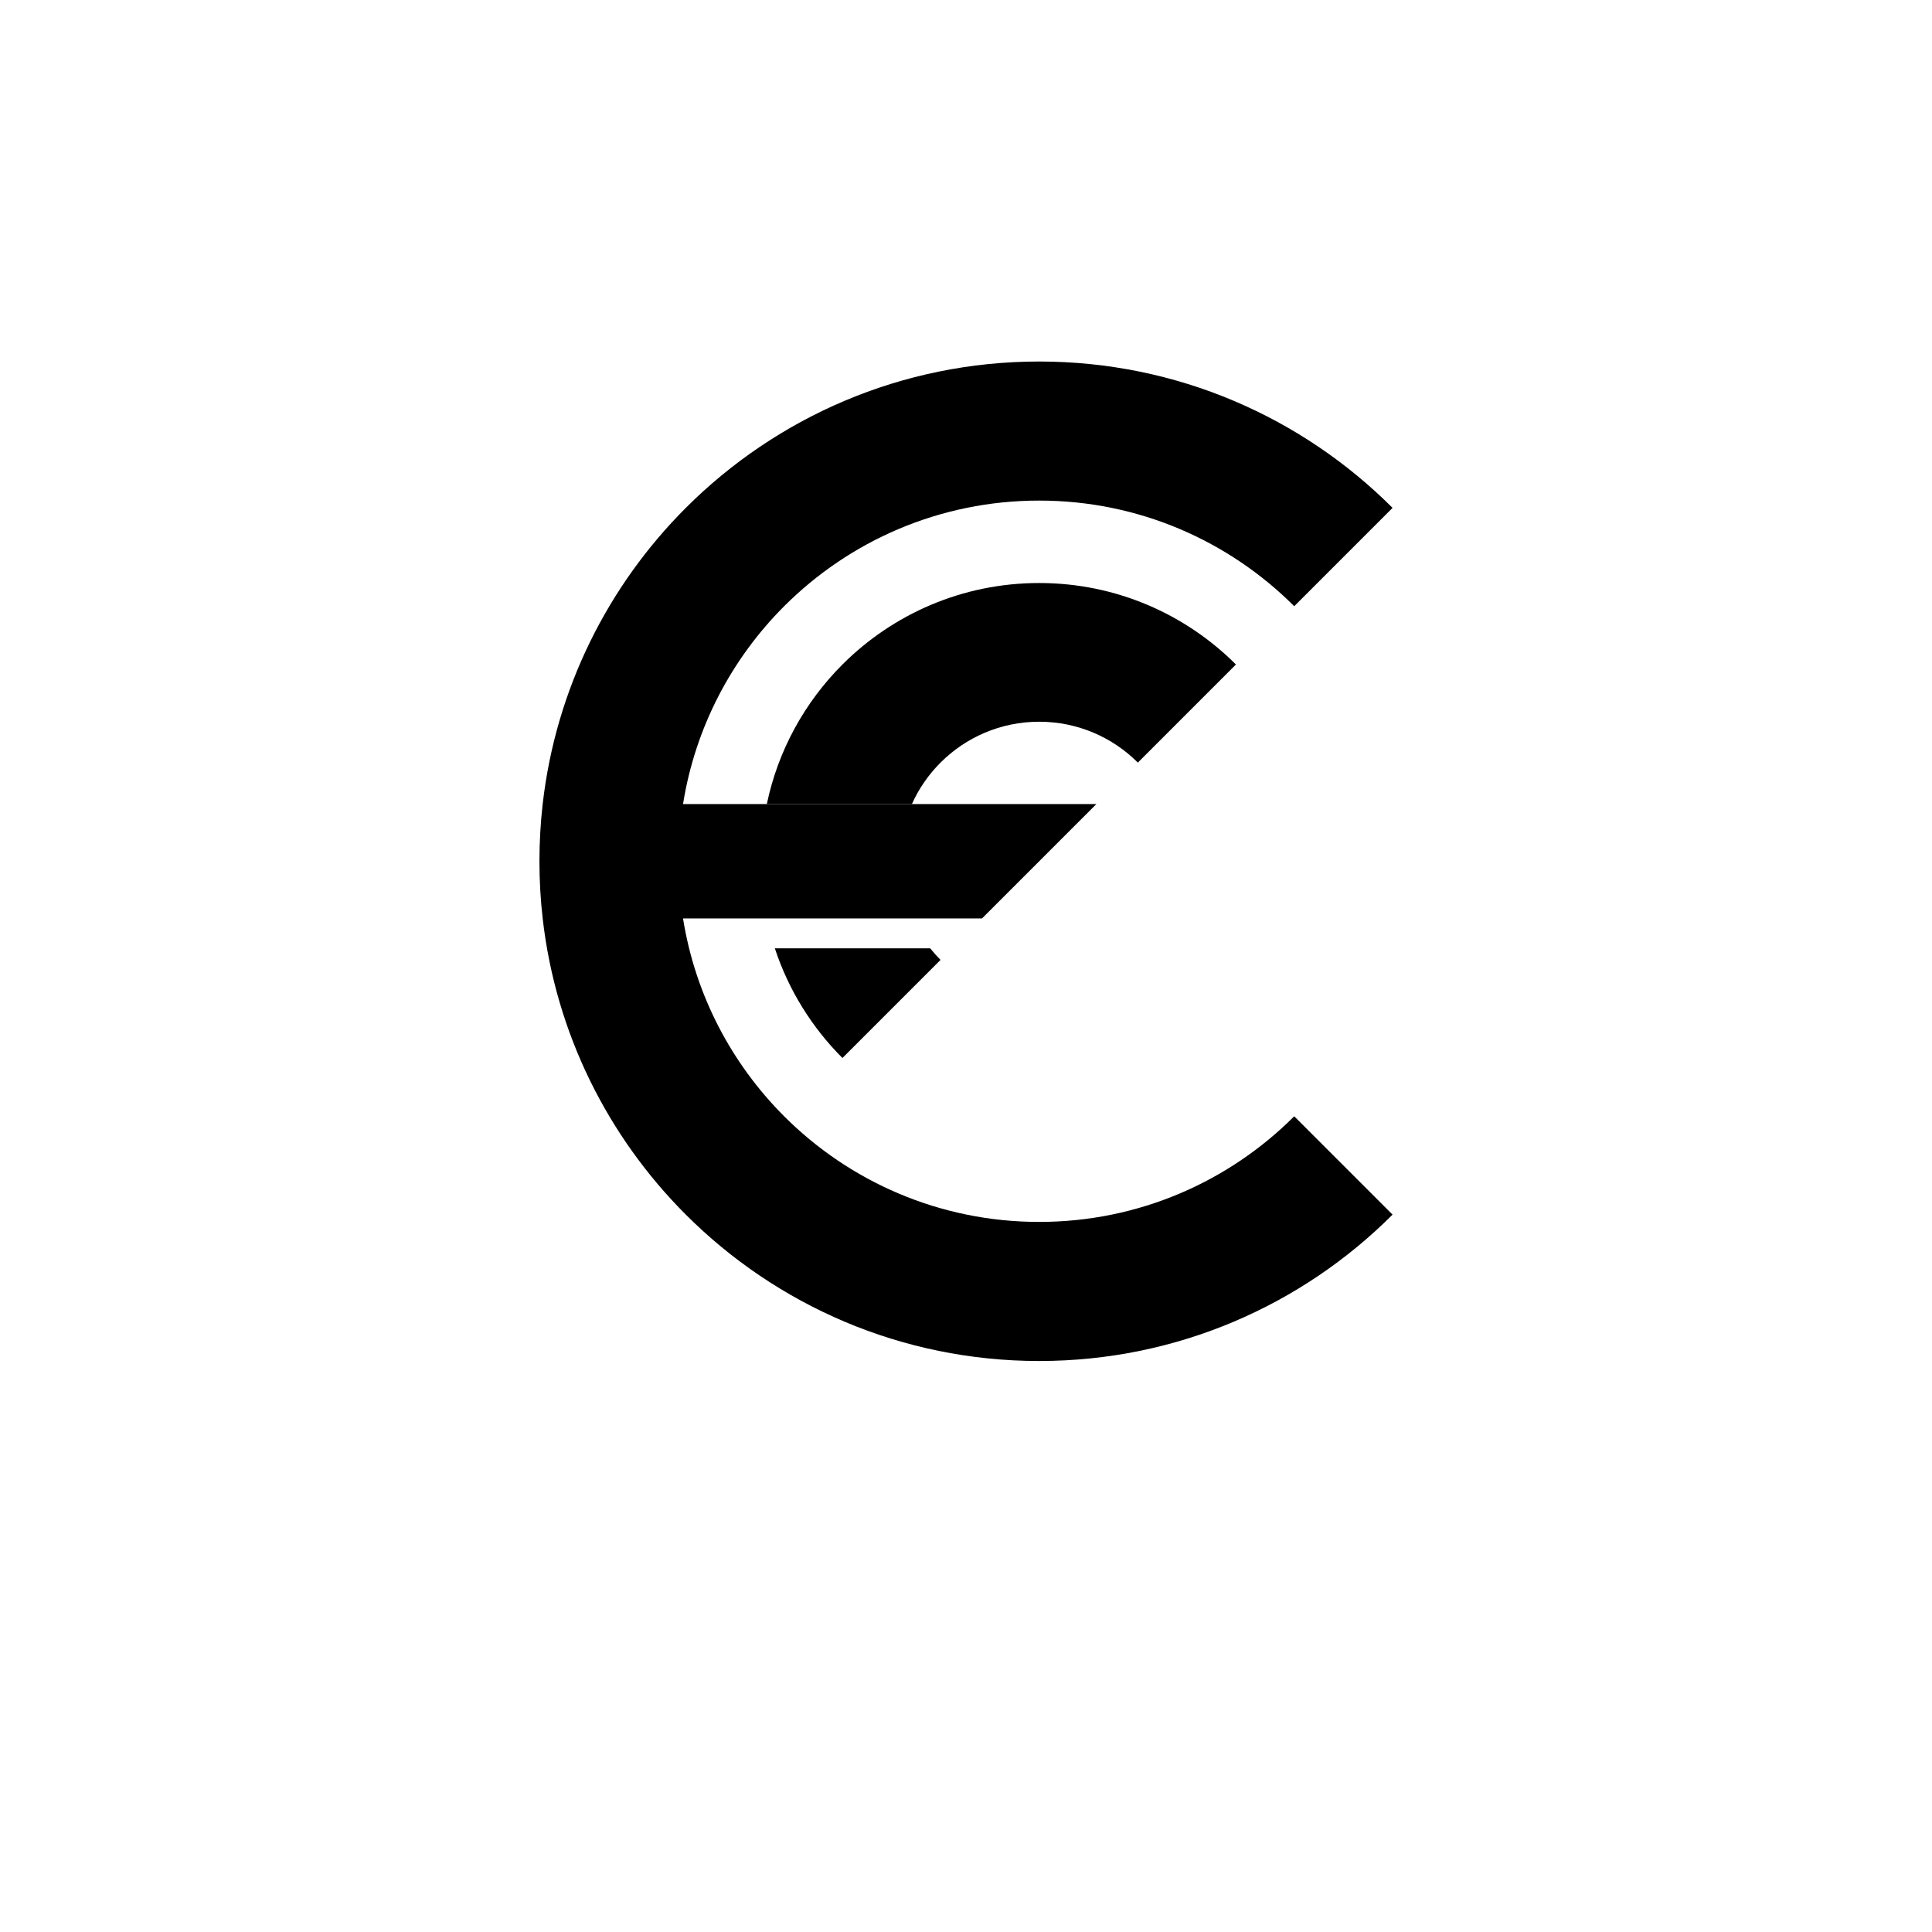
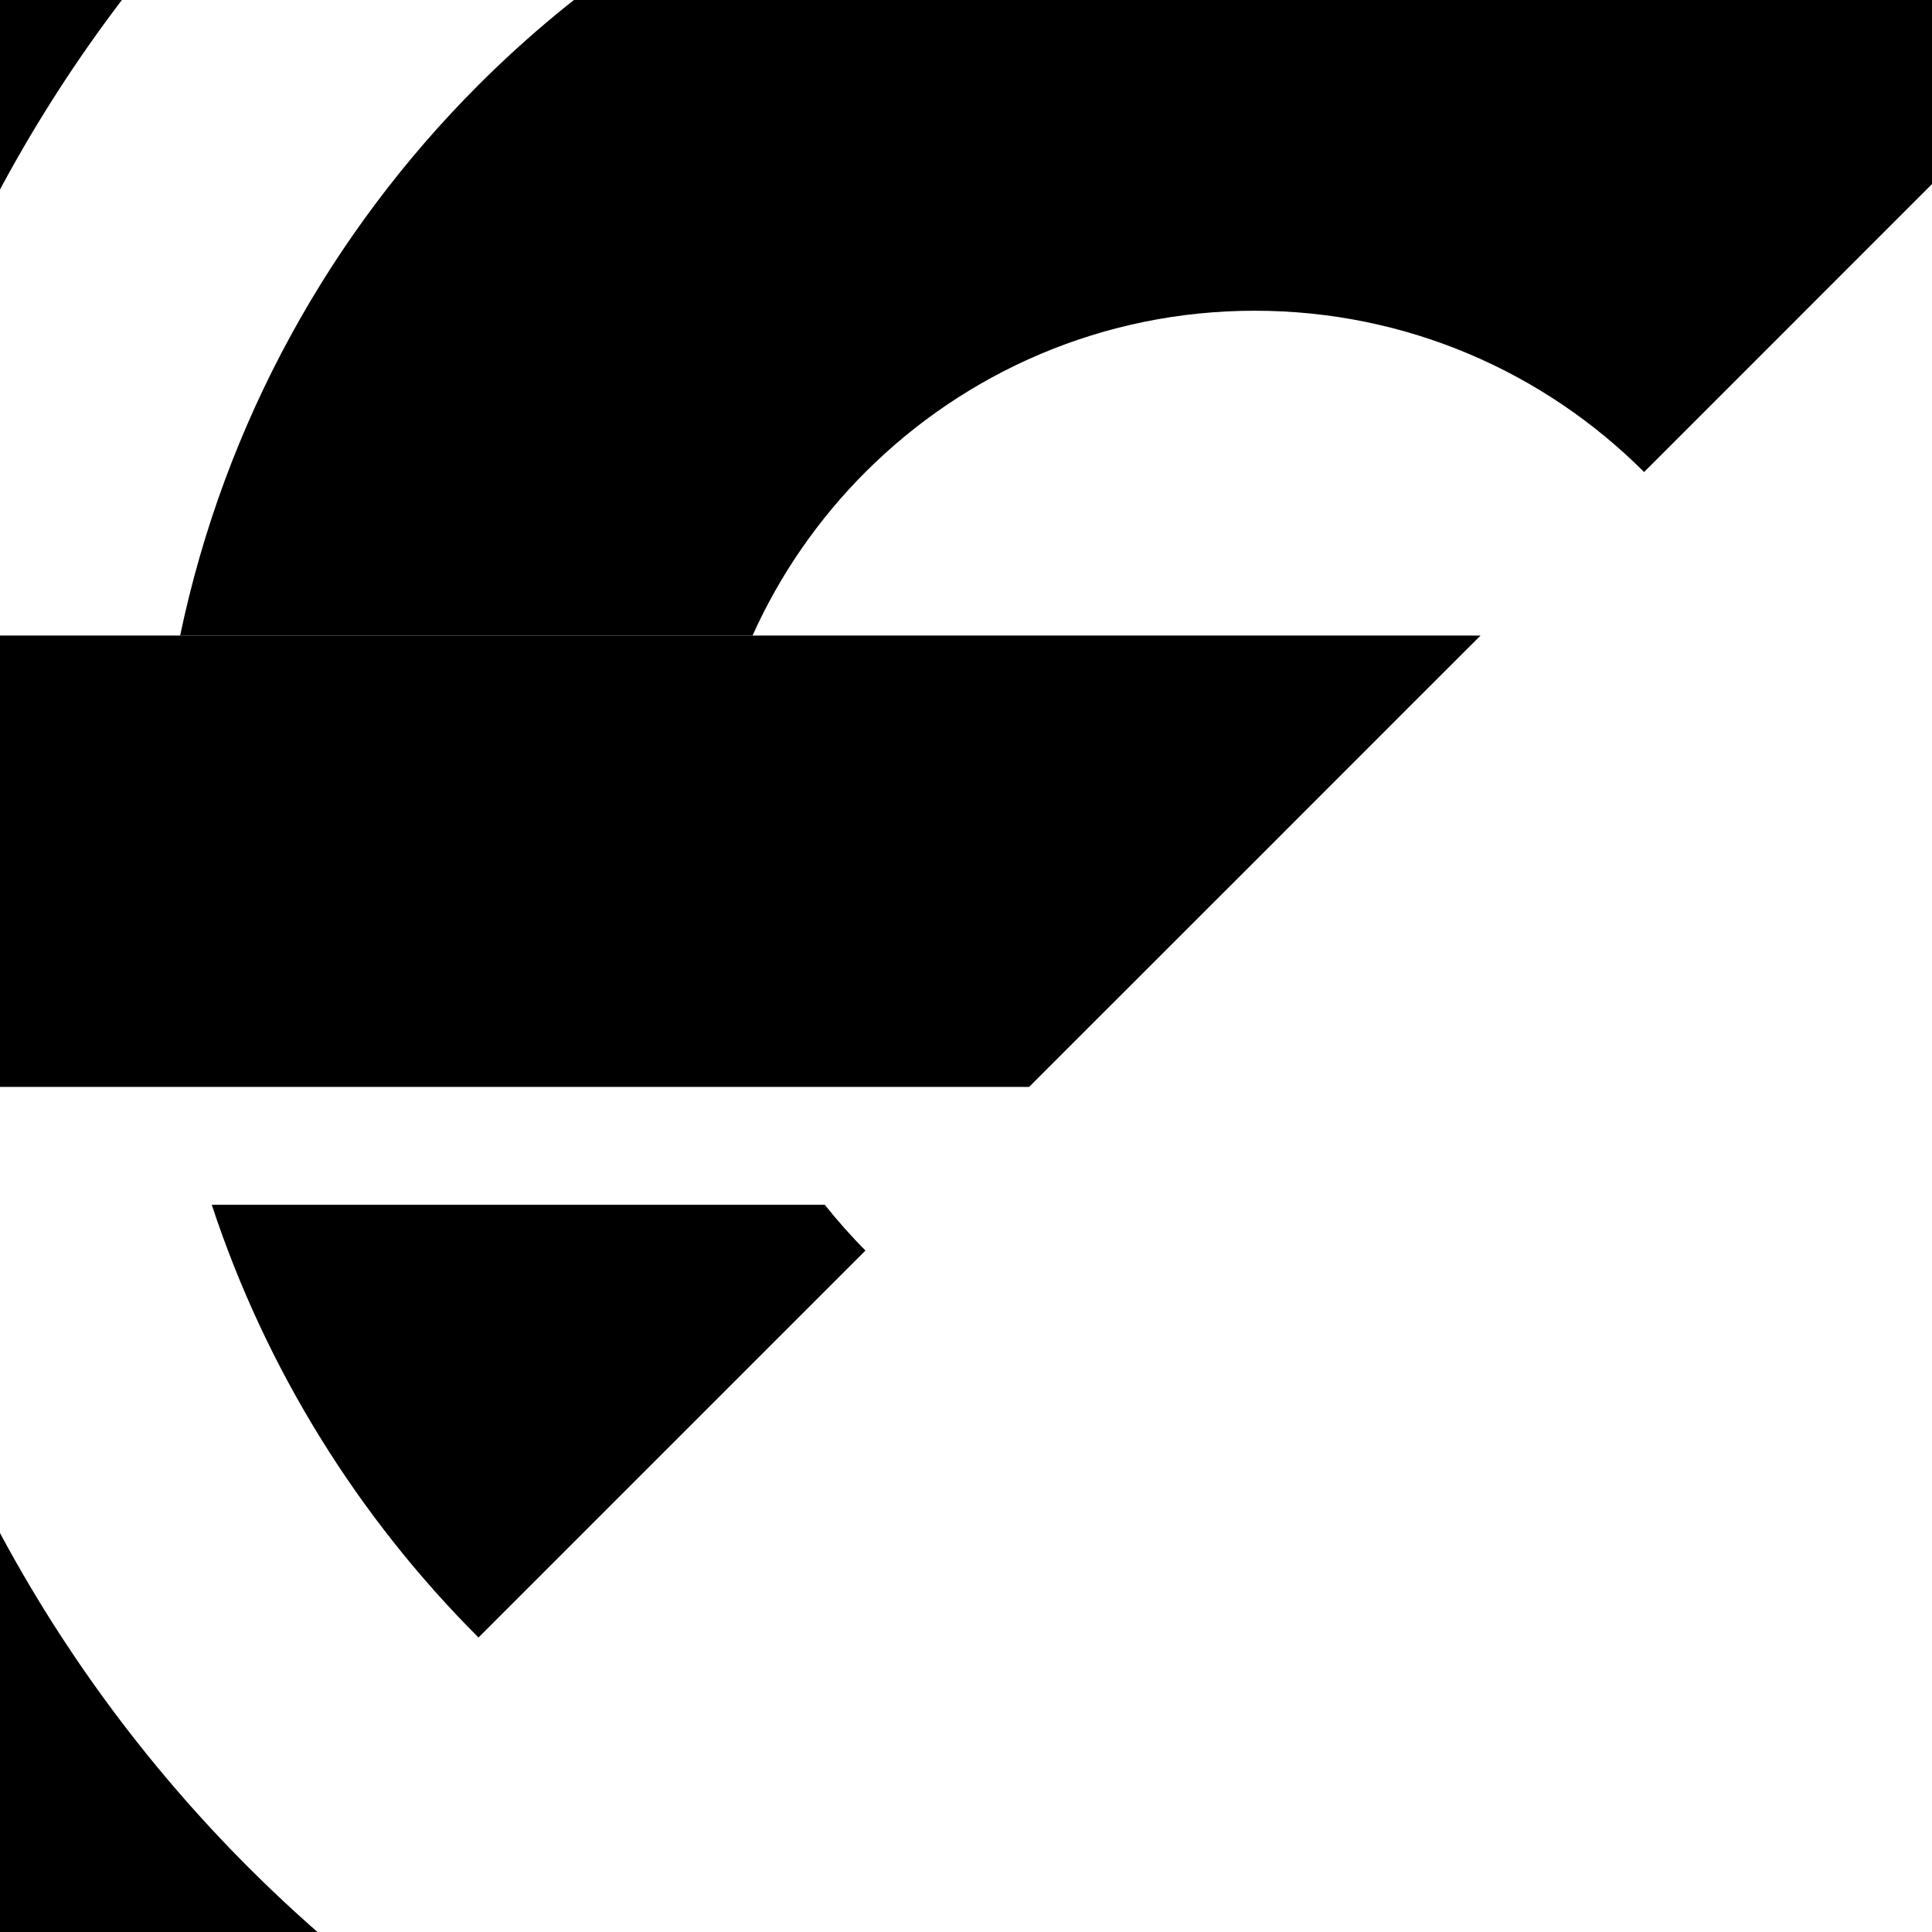
<svg xmlns="http://www.w3.org/2000/svg" version="1.1" id="Capa_1" x="0px" y="0px" viewBox="0 0 1080 1080" style="enable-background:new 0 0 1080 1080;" xml:space="preserve">
  <g>
-     <path d="M525.76,426.3c14.12-14.12,33.61-22.85,55.15-22.85c21.54,0,41.04,8.73,55.16,22.85l54.83-54.84   c-28.15-28.14-67.03-45.55-109.99-45.55c-42.95,0-81.84,17.41-109.98,45.55c-20.97,20.97-35.97,47.89-42.27,78.01h81.1   C513.66,440.78,519.12,432.94,525.76,426.3z" />
-     <path d="M433.14,530.12c7.69,23.37,20.78,44.3,37.79,61.31l54.83-54.83c-2.04-2.05-3.96-4.22-5.77-6.48H433.14z" />
-     <path d="M580.91,683.06c-55.68,0-106.08-22.56-142.56-59.05c-29.35-29.35-49.7-67.72-56.53-110.59h46.84h81.1h39.18l9.36-9.36   l22.62-22.61l22.6-22.61l9.38-9.37H509.76h-81.1h-46.84c6.84-42.87,27.18-81.23,56.53-110.59c36.48-36.48,86.88-59.05,142.56-59.05   c55.68,0,106.08,22.57,142.57,59.05l54.97-54.97c-50.55-50.55-120.4-81.82-197.54-81.82c-77.14,0-146.98,31.27-197.54,81.82   c-43.46,43.46-72.67,101.19-80.01,165.56c-1.2,10.49-1.81,21.17-1.81,31.98s0.61,21.48,1.81,31.97   c7.33,64.37,36.55,122.1,80.02,165.57c50.56,50.55,120.4,81.82,197.53,81.82c77.14,0,146.99-31.27,197.54-81.83l-54.97-54.97   C686.99,660.5,636.59,683.06,580.91,683.06z" />
+     <path d="M483.82,263.86c55.71-55.71,132.61-90.16,217.6-90.16c84.99,0,161.92,34.44,217.64,90.16l216.33-216.37   C1024.31-63.54,870.91-132.23,701.41-132.23c-169.46,0-322.9,68.69-433.93,179.72c-82.74,82.74-141.92,188.95-166.78,307.79h319.98   C436.07,320.99,457.62,290.06,483.82,263.86z" />
+     <path d="M118.37,673.47c30.36,92.22,81.99,174.8,149.11,241.91l216.33-216.33c-8.07-8.08-15.63-16.65-22.77-25.58H118.37z" />
+     <path d="M701.41,1276.91c-219.69,0-418.54-89.01-562.47-232.98C23.14,928.13-57.16,776.74-84.1,607.59h184.81h319.98h154.59   l36.93-36.93l89.25-89.21l89.17-89.21l37.01-36.97H420.69H100.71H-84.1C-57.12,186.13,23.14,34.78,138.94-81.06   c143.93-143.93,342.79-232.98,562.47-232.98c219.69,0,418.54,89.05,562.51,232.98l216.89-216.89   c-199.45-199.45-475.04-322.82-779.4-322.82c-304.36,0-579.91,123.38-779.4,322.82C-249.46-126.47-364.71,101.3-393.67,355.28   c-4.73,41.39-7.14,83.53-7.14,126.18s2.41,84.75,7.14,126.14c28.92,253.97,144.21,481.75,315.72,653.26   c199.49,199.45,475.04,322.82,779.36,322.82c304.36,0,579.95-123.38,779.4-322.86l-216.89-216.89   C1119.95,1187.9,921.1,1276.91,701.41,1276.91z" />
  </g>
</svg>
